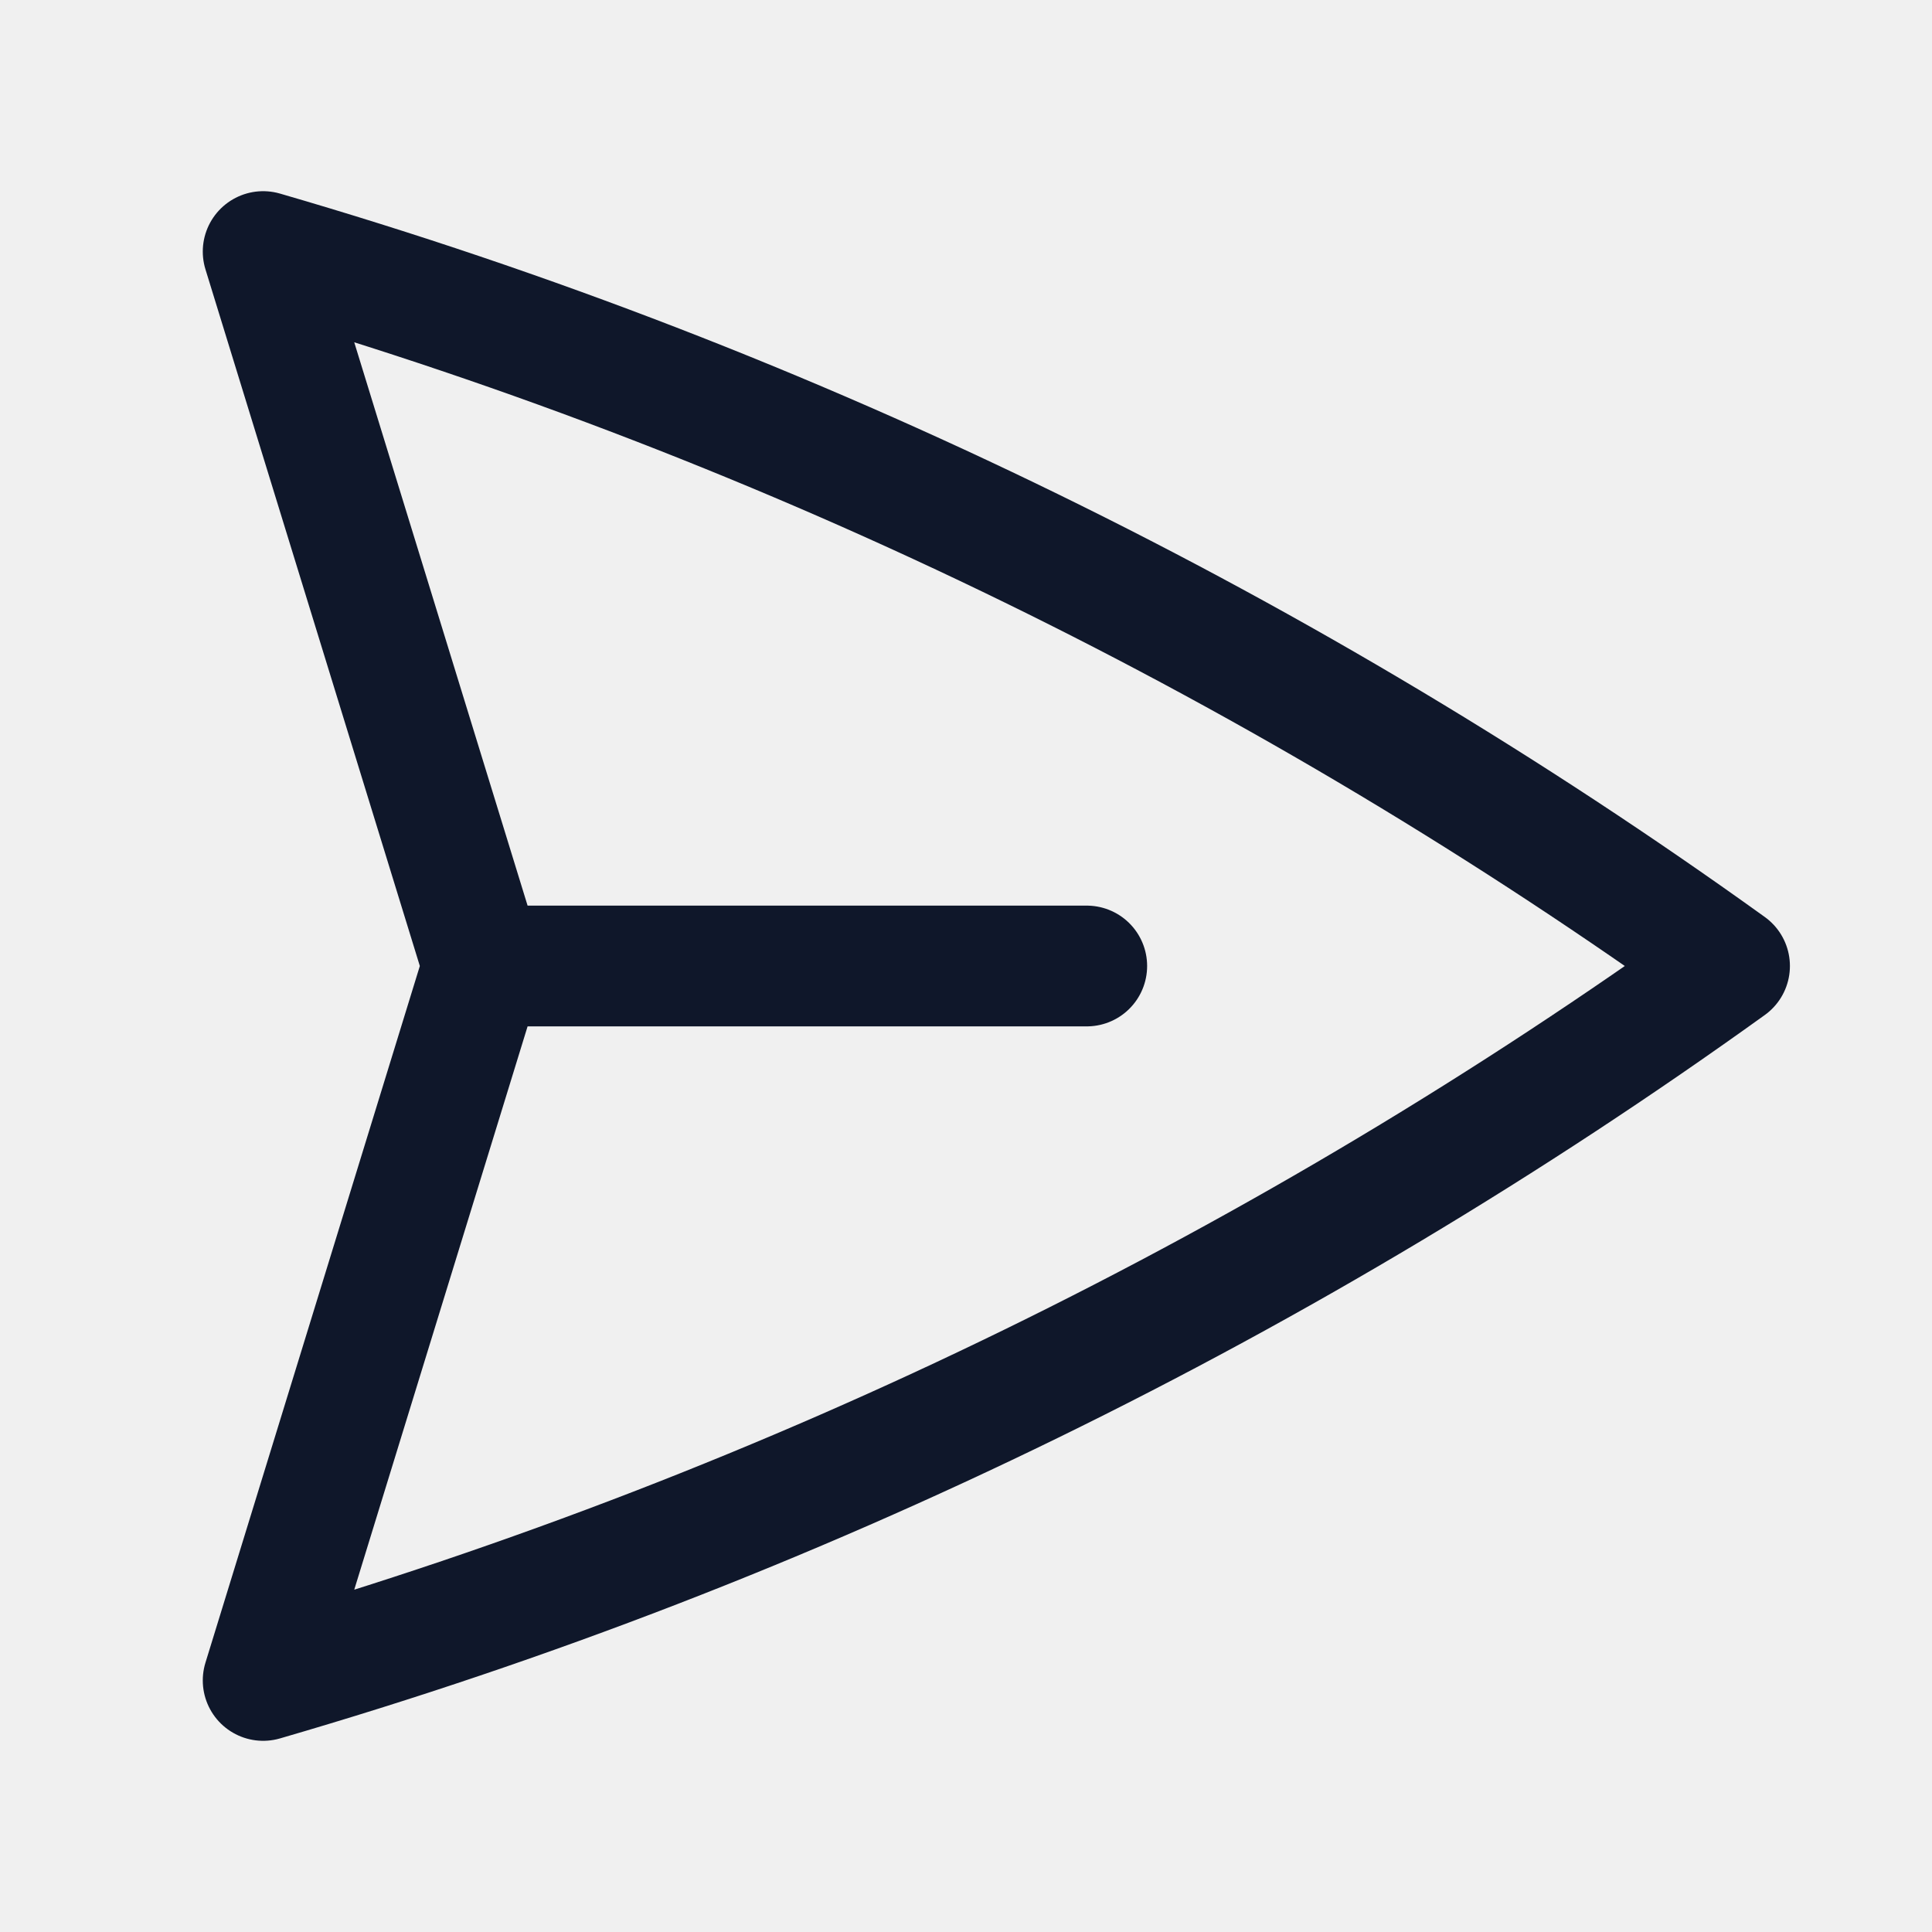
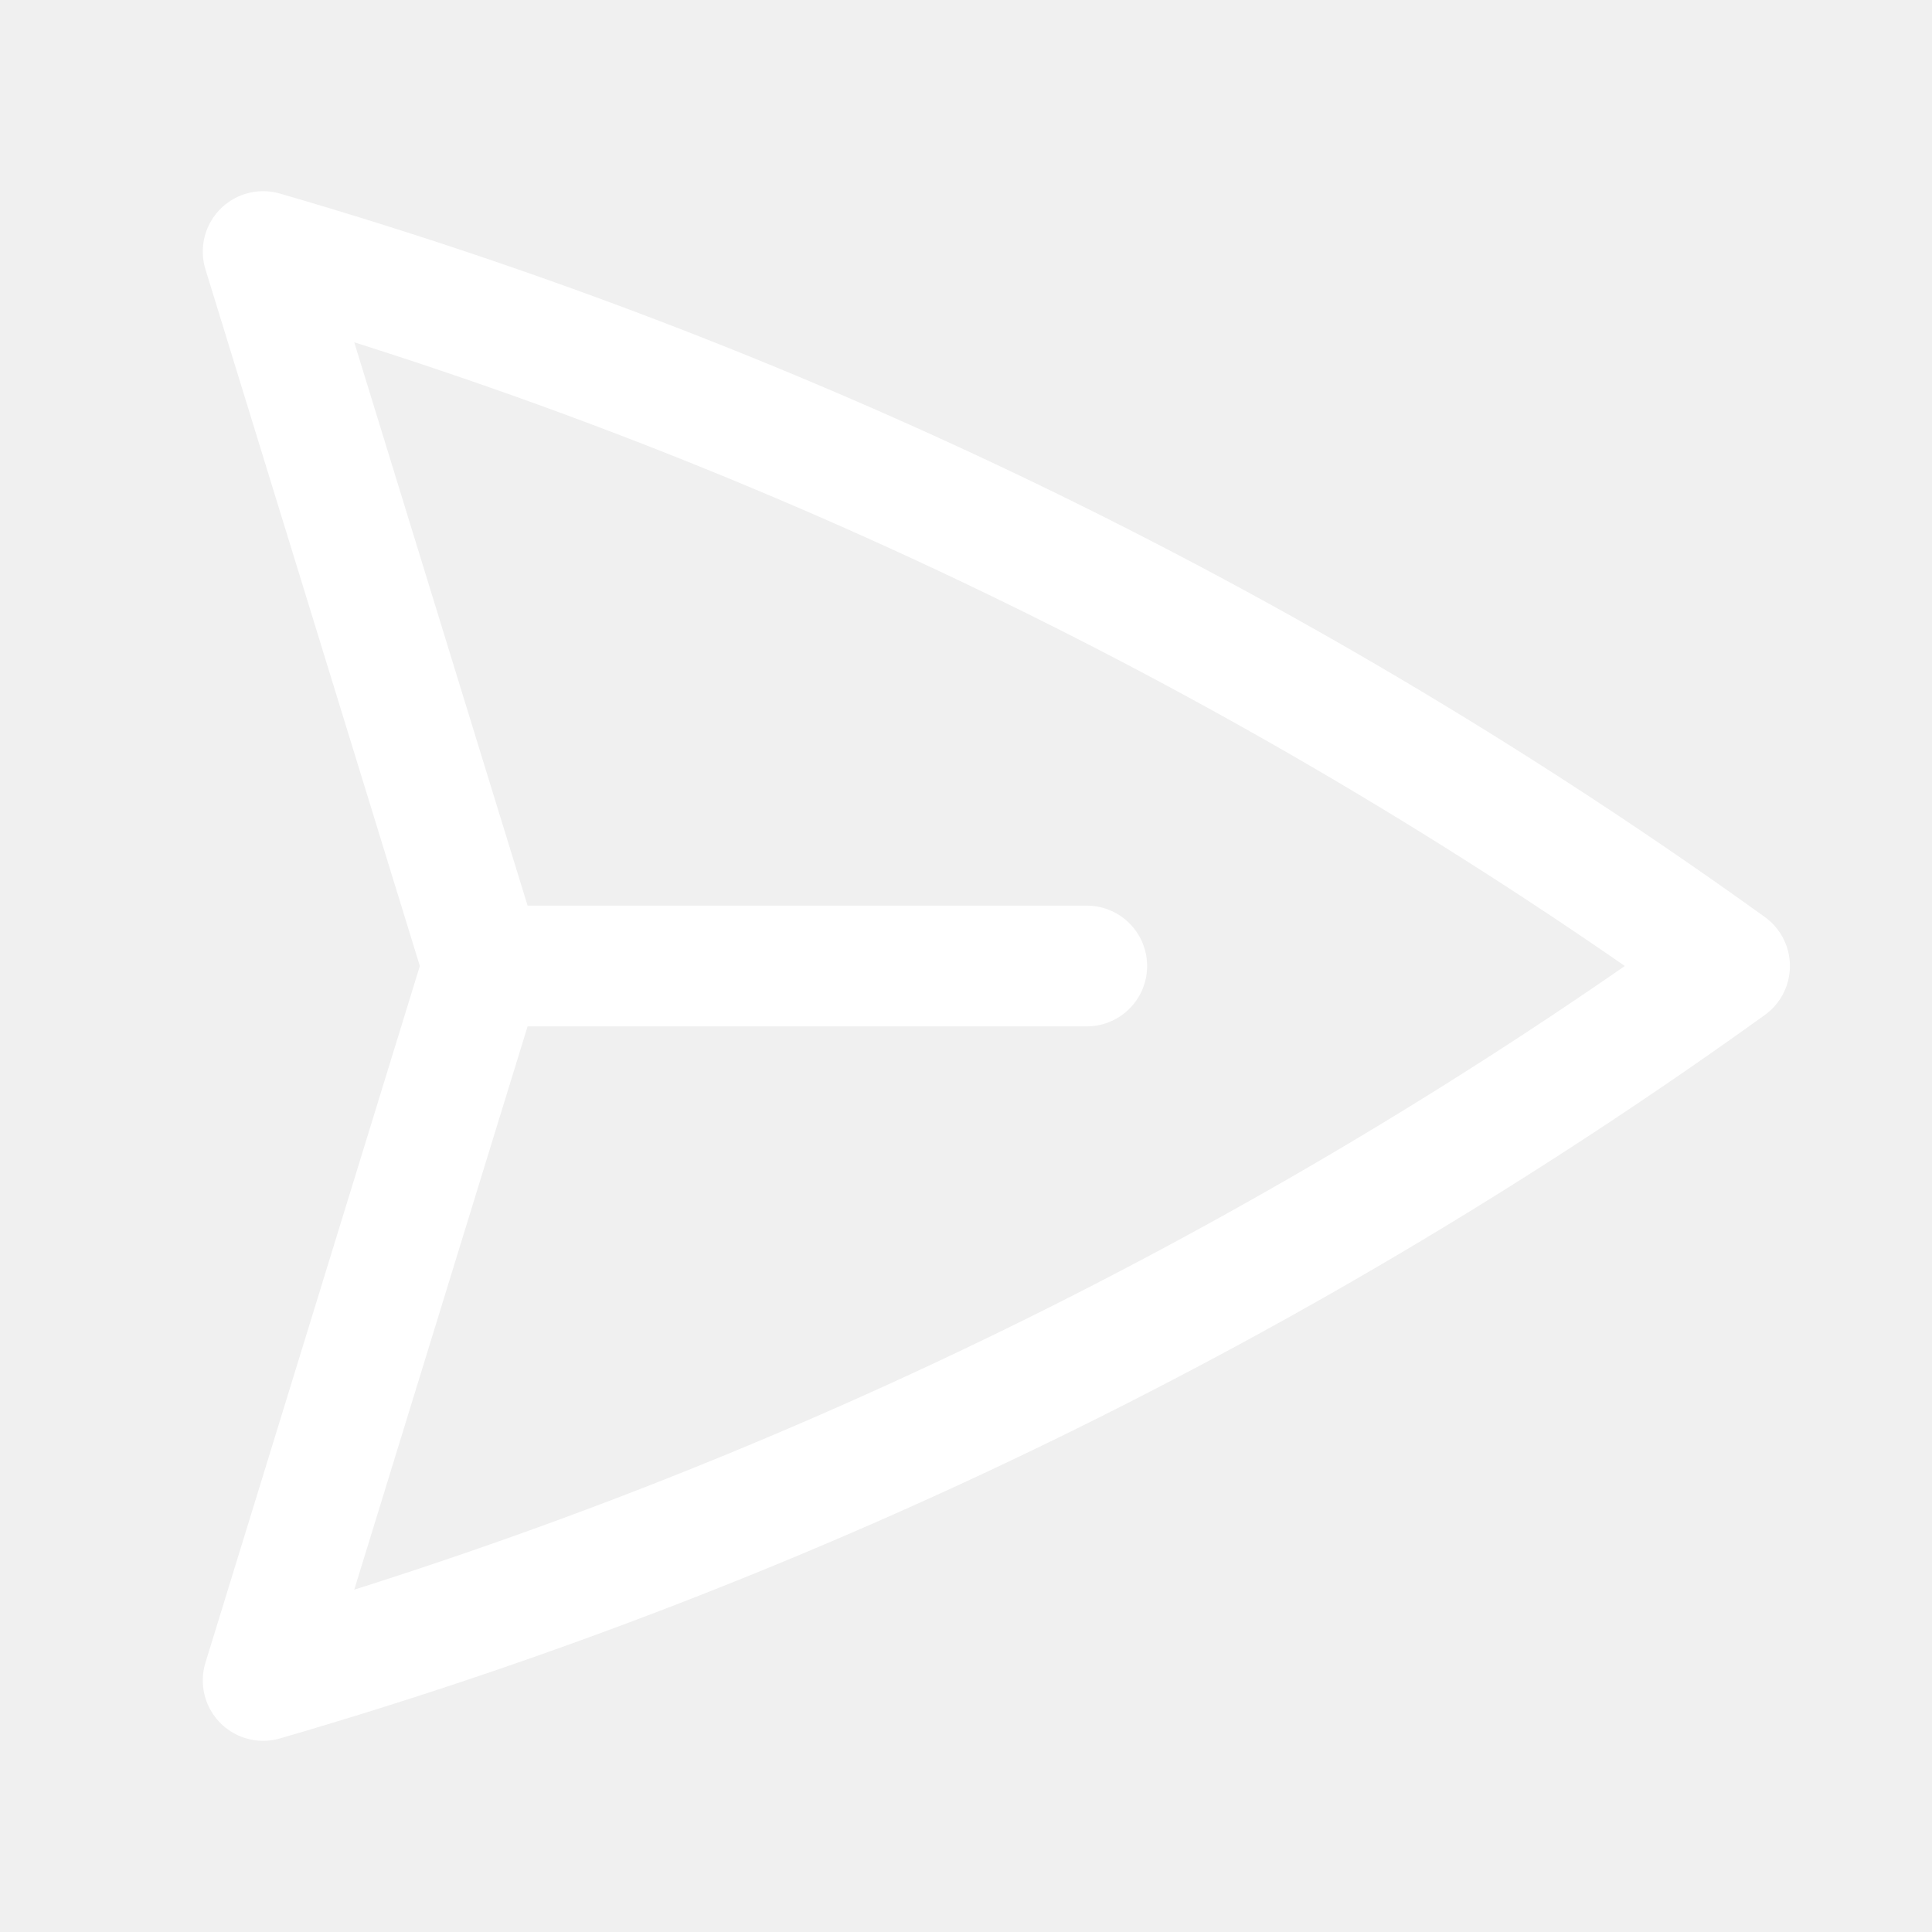
<svg xmlns="http://www.w3.org/2000/svg" width="24" height="24" viewBox="0 0 24 24" fill="none">
-   <path d="M6 12L3.269 3.125C9.884 5.046 16.028 8.076 21.485 12C16.028 15.924 9.884 18.953 3.269 20.875L6 12ZM6 12L13.5 12" stroke="#0F172A" stroke-width="1.5" stroke-linecap="round" stroke-linejoin="round" />
+   <path d="M6 12L3.269 3.125C9.884 5.046 16.028 8.076 21.485 12C16.028 15.924 9.884 18.953 3.269 20.875L6 12ZM6 12L13.5 12" stroke="white" stroke-width="1.5" stroke-linecap="round" stroke-linejoin="round" />
</svg>
